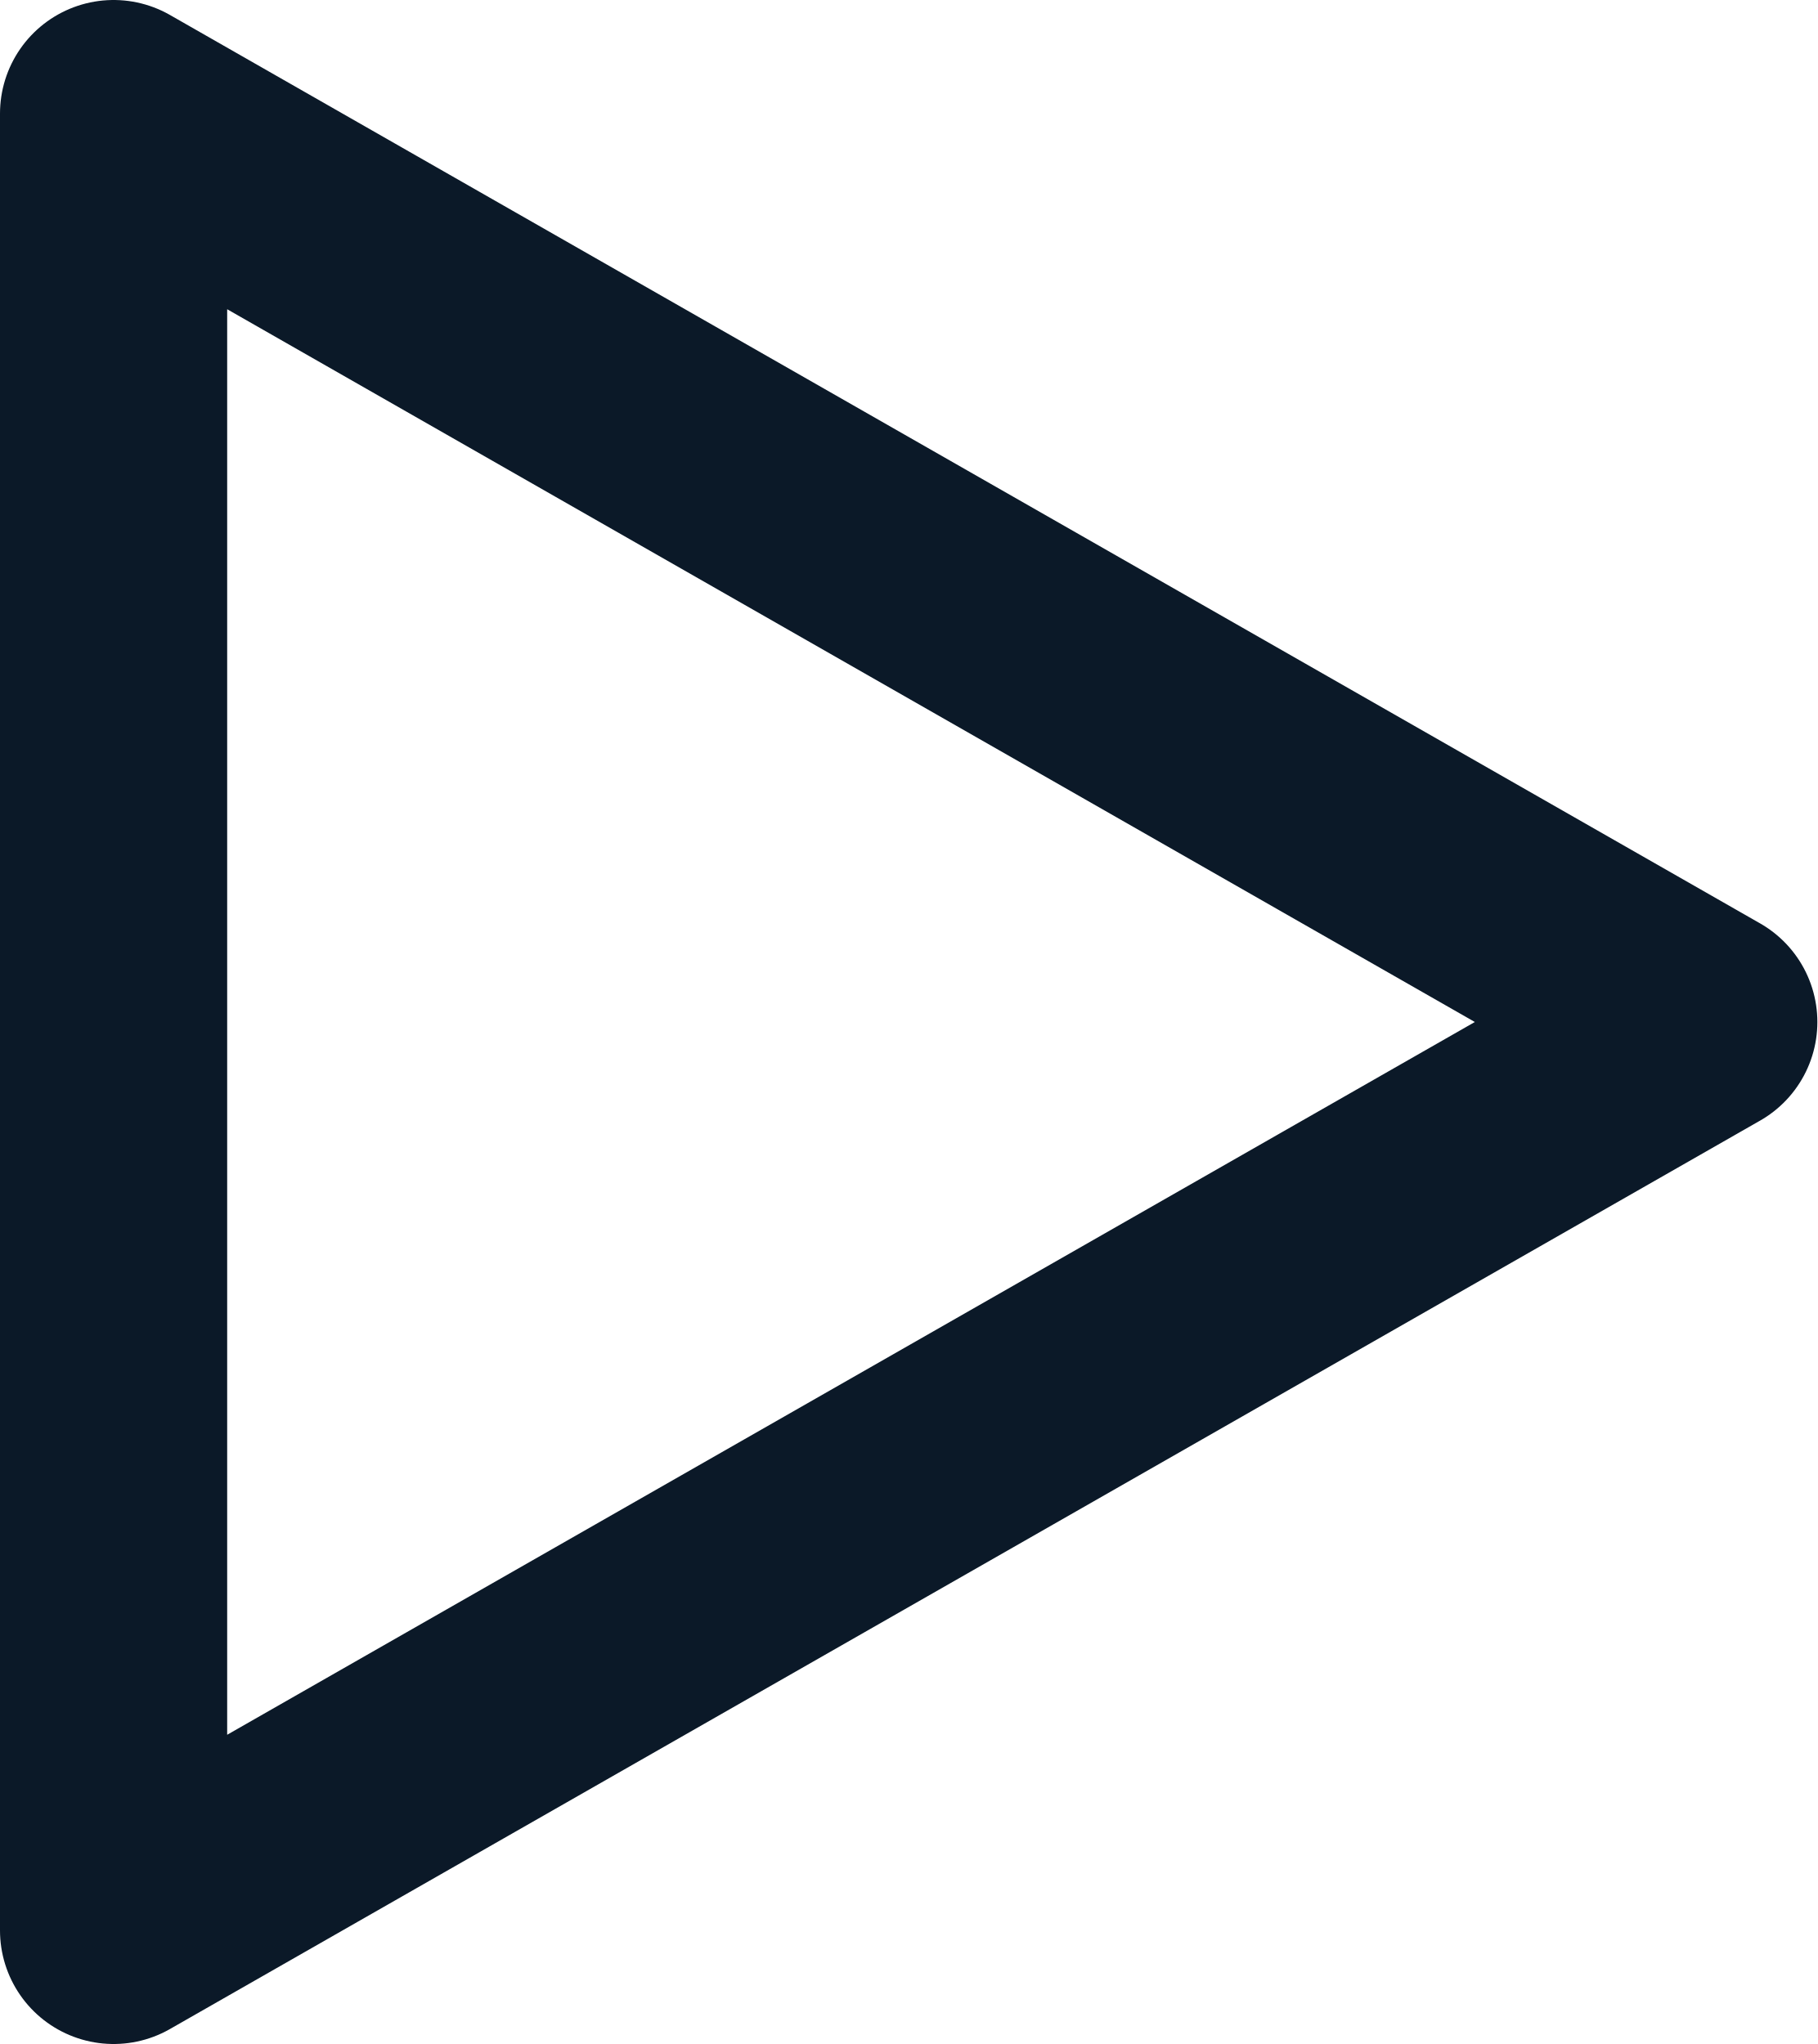
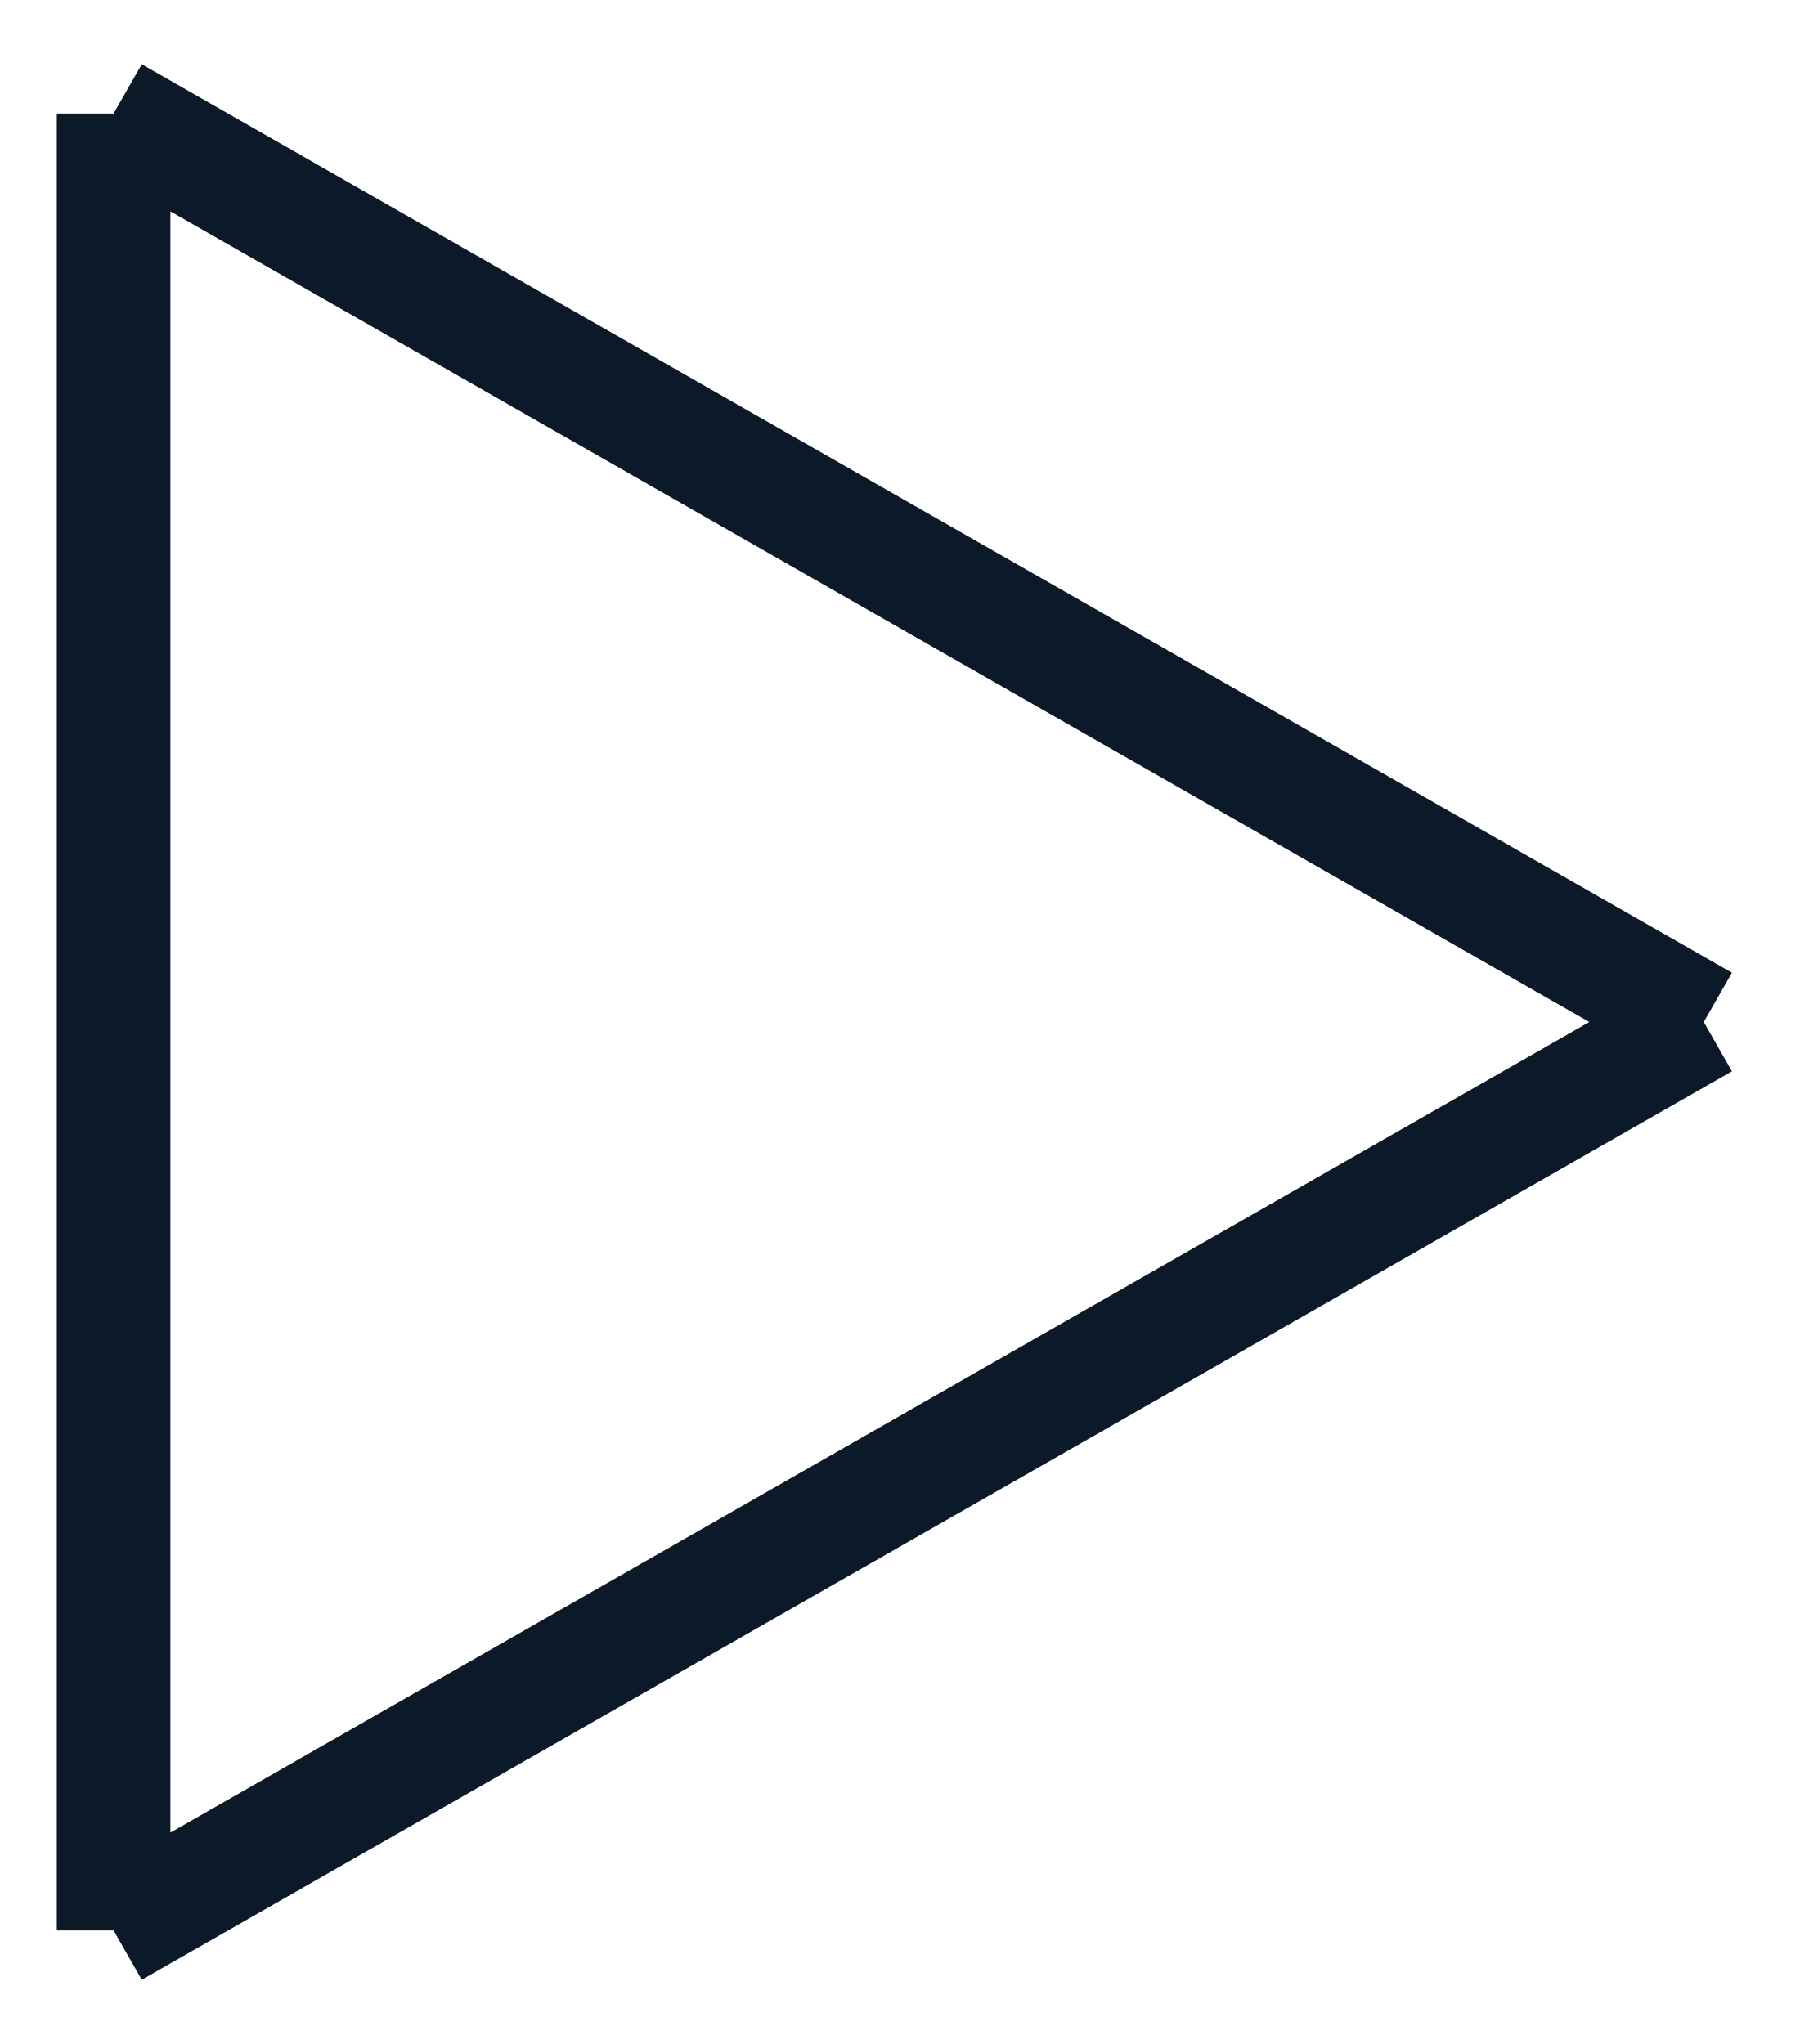
<svg xmlns="http://www.w3.org/2000/svg" width="16" height="18" viewBox="0 0 16 18" fill="none">
-   <path d="M1 1V17ZM15 9L1 17ZM15 9L1 1Z" stroke="#0B1928" stroke-width="2" stroke-linecap="round" stroke-linejoin="round" />
+   <path d="M1 1V17ZM15 9L1 17ZM15 9L1 1Z" stroke="#0B1928" strokeWidth="2" strokeLinecap="round" strokeLinejoin="round" />
</svg>
